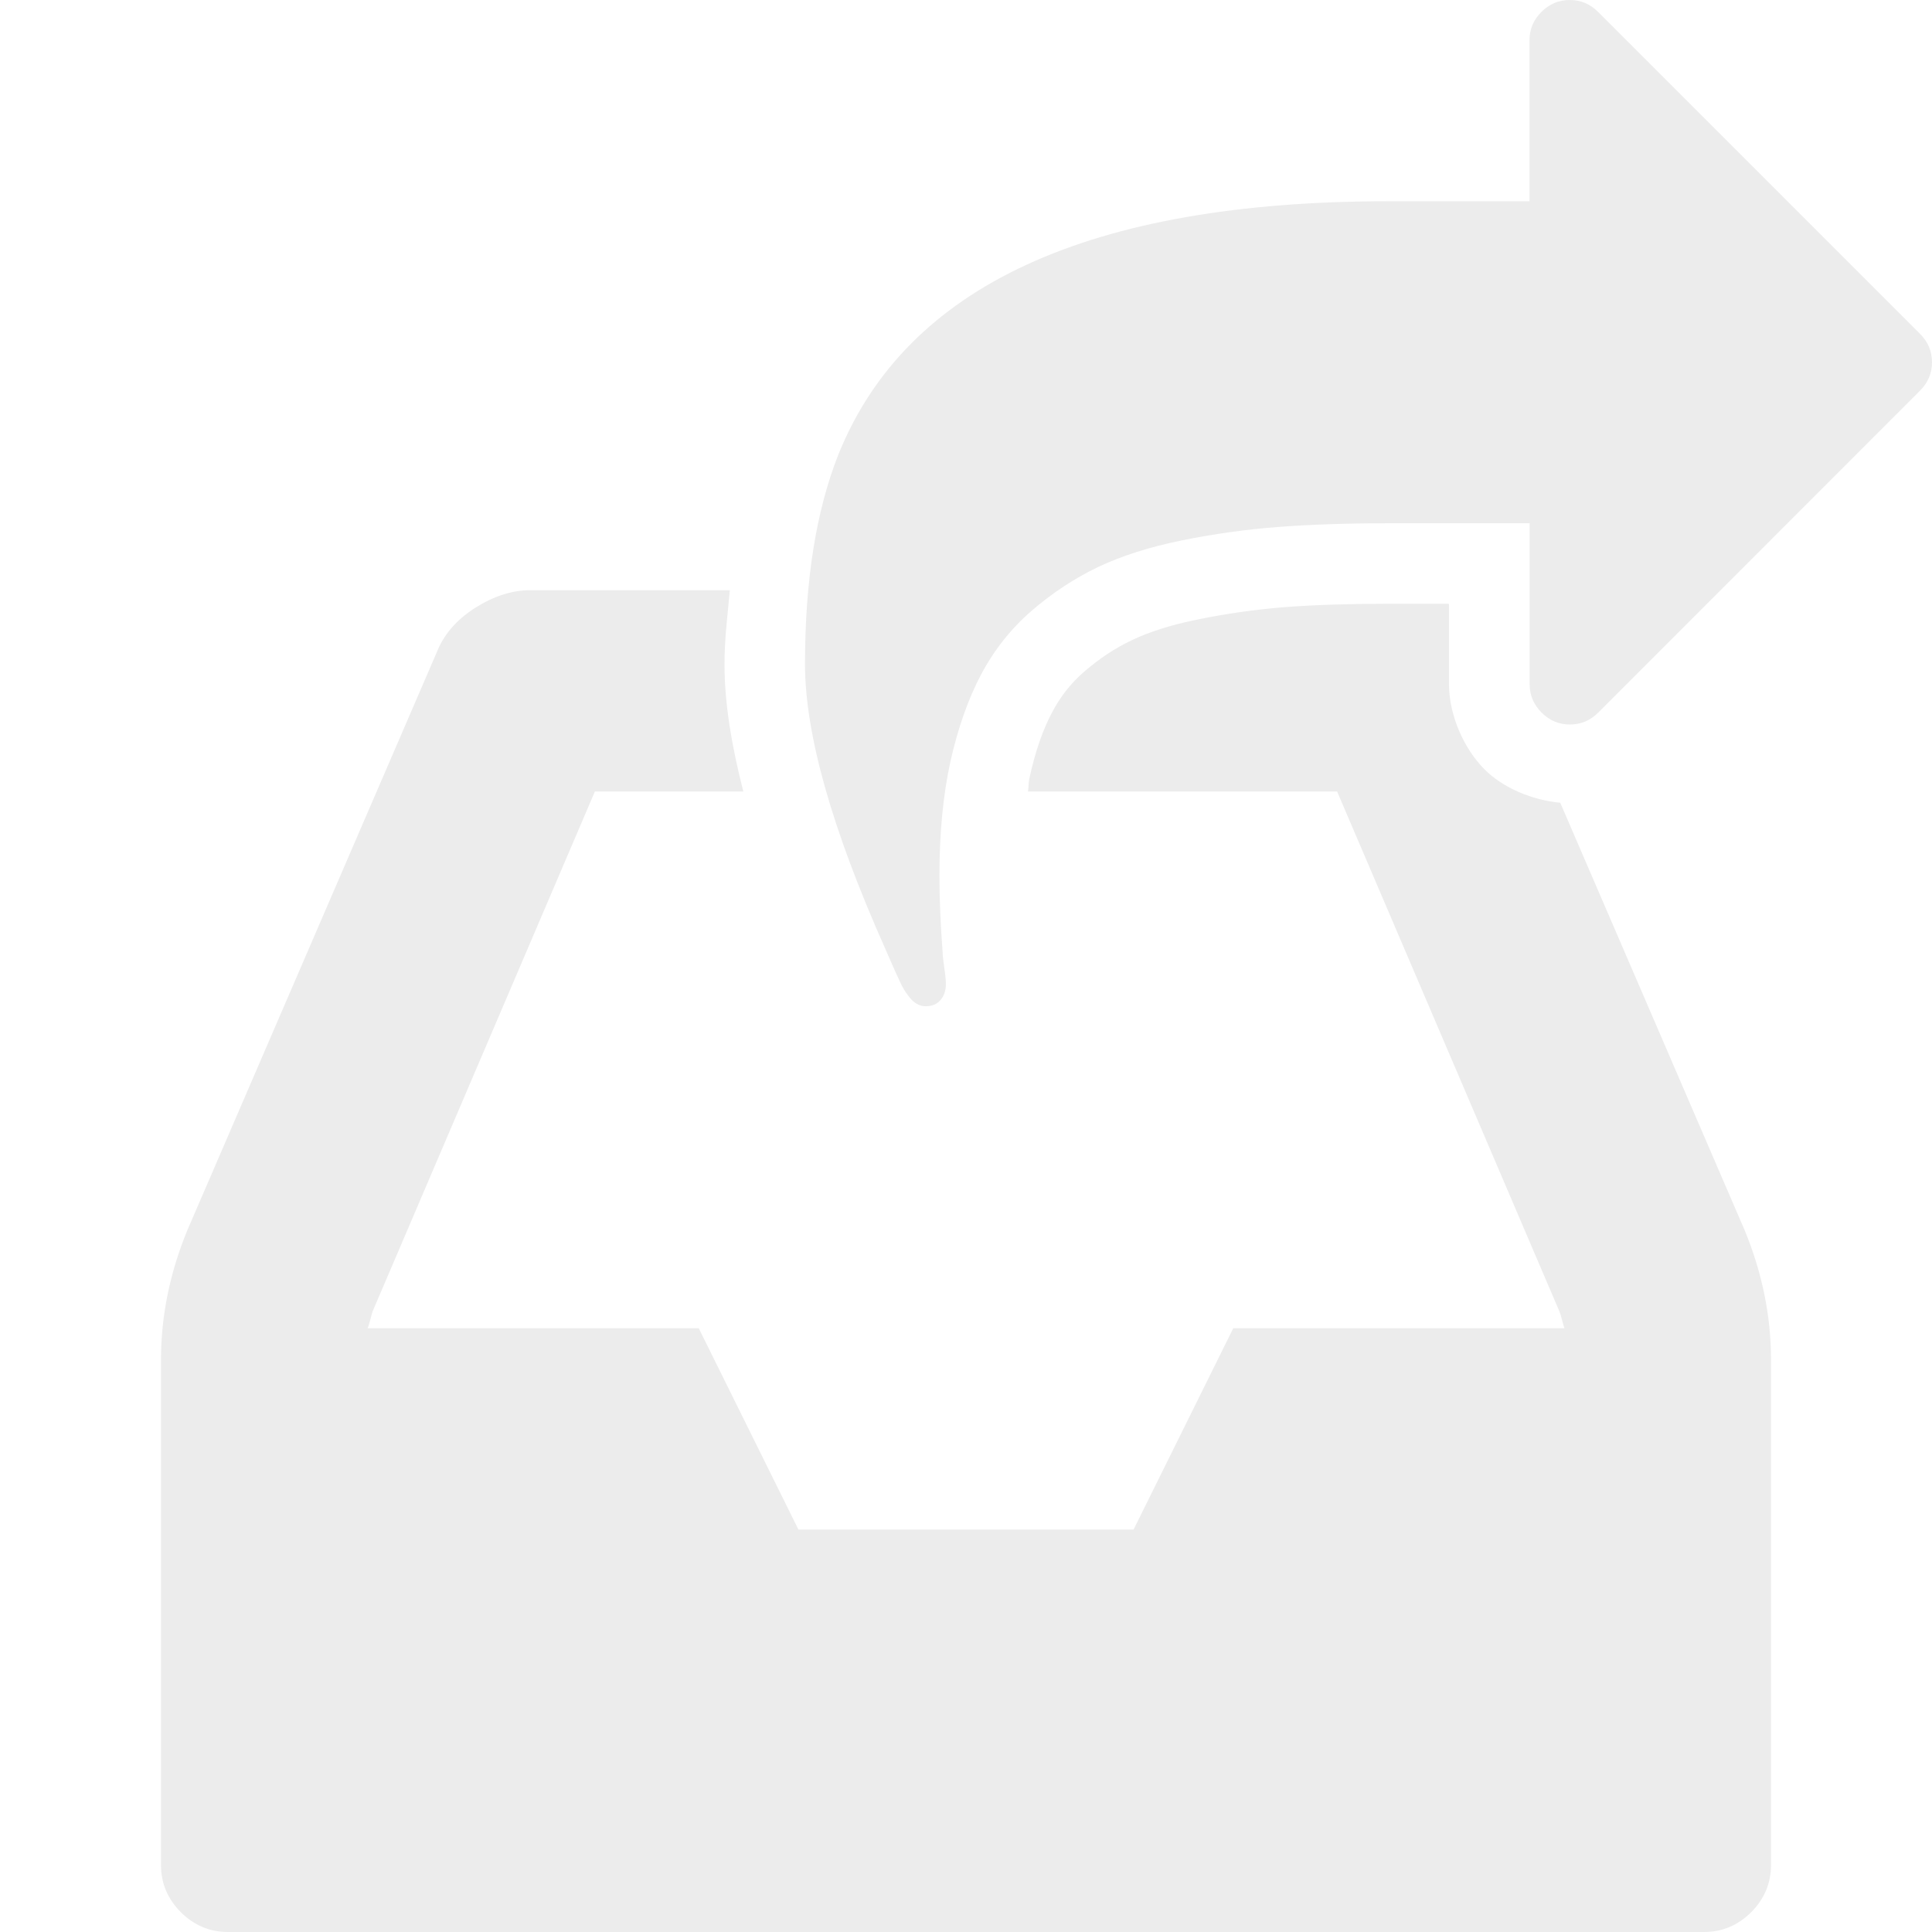
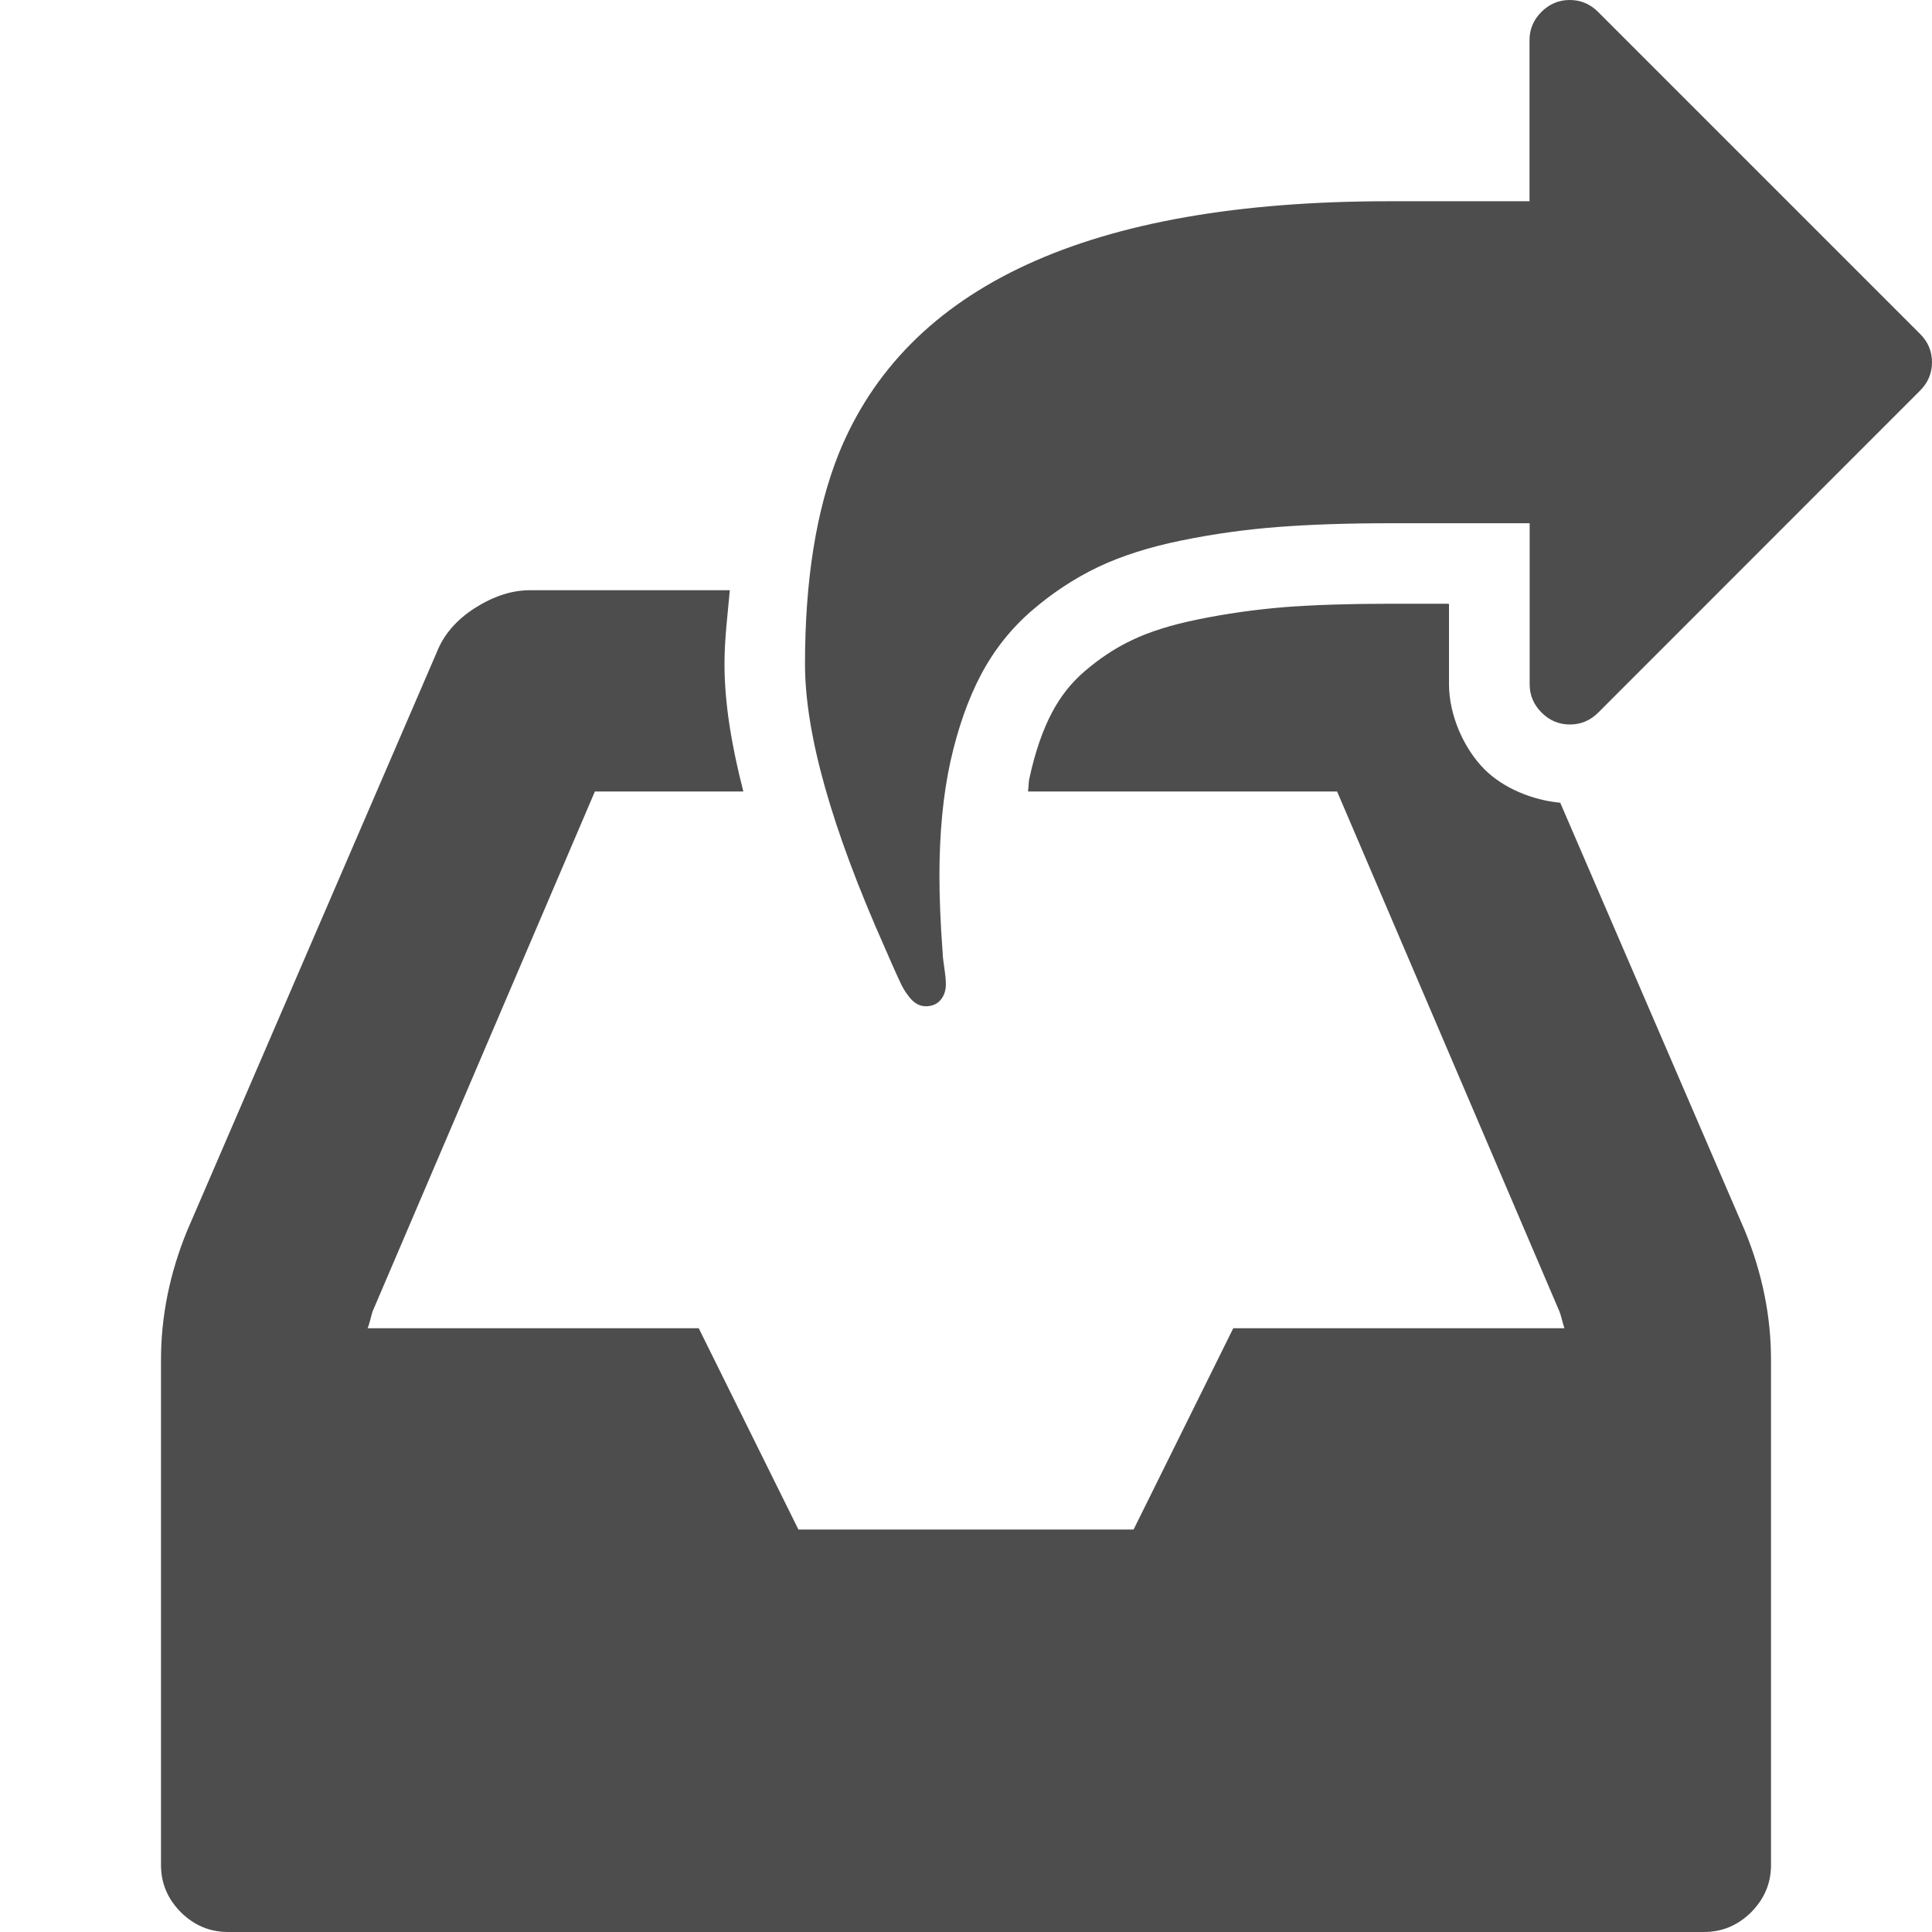
<svg xmlns="http://www.w3.org/2000/svg" width="12" height="12" viewBox="0 0 12 12" id="svg2" version="1.1">
  <defs id="defs4" />
  <g id="layer1" transform="translate(-72.08867,-1434.865)" />
-   <path id="rect3336" d="M 3.291 3.666 C 3.178 3.666 3.064 3.704 2.949 3.777 C 2.834 3.851 2.756 3.942 2.713 4.051 L 1.162 7.645 C 1.054 7.909 1 8.176 1 8.445 L 1 11.584 C 1 11.697 1.041 11.794 1.123 11.877 C 1.206 11.959 1.303 12 1.416 12 L 10.584 12 C 10.697 12 10.794 11.959 10.877 11.877 C 10.959 11.794 11 11.697 11 11.584 L 11 8.445 C 11 8.176 10.946 7.909 10.838 7.645 L 9.691 4.986 C 9.519 4.97 9.338 4.896 9.221 4.779 C 9.091 4.649 9 4.44 9 4.25 L 9 3.752 C 8.998 3.751 8.996 3.751 8.994 3.75 L 8.625 3.75 C 8.38 3.75 8.164 3.757 7.979 3.771 C 7.797 3.786 7.617 3.811 7.438 3.848 C 7.27 3.882 7.135 3.926 7.033 3.975 C 6.927 4.025 6.83 4.089 6.734 4.172 C 6.653 4.242 6.588 4.324 6.535 4.424 C 6.48 4.527 6.43 4.665 6.393 4.838 C 6.388 4.859 6.389 4.893 6.385 4.916 L 8.305 4.916 L 9.686 8.146 C 9.69 8.155 9.695 8.171 9.701 8.195 C 9.708 8.219 9.712 8.237 9.717 8.25 L 7.66 8.25 L 7.041 9.5 L 4.959 9.5 L 4.34 8.25 L 2.283 8.25 C 2.288 8.241 2.292 8.225 2.299 8.201 C 2.305 8.177 2.31 8.159 2.314 8.146 L 3.695 4.916 L 4.617 4.916 C 4.545 4.635 4.5 4.372 4.5 4.125 C 4.5 3.962 4.52 3.817 4.533 3.666 L 3.291 3.666 z M 5.533 3.666 C 5.517 3.811 5.5 3.953 5.5 4.125 C 5.5 4.153 5.539 4.236 5.541 4.268 C 5.578 4.164 5.602 4.049 5.652 3.955 C 5.706 3.853 5.769 3.756 5.84 3.666 L 5.533 3.666 z " style="fill:#ececec;fill-opacity:1" />
-   <path style="color:#000000;font-style:normal;font-variant:normal;font-weight:normal;font-stretch:normal;font-size:medium;line-height:normal;font-family:sans-serif;text-indent:0;text-align:start;text-decoration:none;text-decoration-line:none;text-decoration-style:solid;text-decoration-color:#000000;letter-spacing:normal;word-spacing:normal;text-transform:none;direction:ltr;block-progression:tb;writing-mode:lr-tb;baseline-shift:baseline;text-anchor:start;white-space:normal;clip-rule:nonzero;display:inline;overflow:visible;visibility:visible;opacity:1;isolation:auto;mix-blend-mode:normal;color-interpolation:sRGB;color-interpolation-filters:linearRGB;solid-color:#000000;solid-opacity:1;fill:#ececec;fill-opacity:1;fill-rule:evenodd;stroke:none;stroke-width:1px;stroke-linecap:butt;stroke-linejoin:miter;stroke-miterlimit:4;stroke-dasharray:none;stroke-dashoffset:0;stroke-opacity:1;color-rendering:auto;image-rendering:auto;shape-rendering:auto;text-rendering:auto;enable-background:accumulate" d="m 5,4.125 q 0,0.648 0.496,1.762 0.012,0.027 0.041,0.094 0.029,0.066 0.053,0.117 0.023,0.051 0.051,0.086 0.047,0.066 0.109,0.066 0.059,0 0.092,-0.039 0.033,-0.039 0.033,-0.098 0,-0.035 -0.01,-0.103 -0.01,-0.068 -0.01,-0.092 -0.02,-0.266 -0.02,-0.48 0,-0.395 0.068,-0.707 Q 5.973,4.418 6.094,4.189 6.215,3.961 6.406,3.795 6.598,3.629 6.818,3.523 7.039,3.418 7.338,3.357 q 0.299,-0.061 0.602,-0.084 0.303,-0.023 0.686,-0.023 l 0.875,0 0,1 q 0,0.102 0.074,0.176 0.074,0.074 0.176,0.074 0.102,0 0.176,-0.074 L 11.926,2.426 Q 12,2.352 12,2.25 12,2.148 11.926,2.074 L 9.926,0.074 Q 9.852,-4.7683716e-7 9.75,-4.7683716e-7 q -0.102,0 -0.176,0.074 -0.074,0.074 -0.074,0.176 l 0,1 -0.875,0 q -2.785,0 -3.418,1.574 -0.207,0.523 -0.207,1.301 z" id="path4170" />
+   <path id="rect3336" d="M 3.291 3.666 C 3.178 3.666 3.064 3.704 2.949 3.777 C 2.834 3.851 2.756 3.942 2.713 4.051 L 1.162 7.645 C 1.054 7.909 1 8.176 1 8.445 L 1 11.584 C 1 11.697 1.041 11.794 1.123 11.877 C 1.206 11.959 1.303 12 1.416 12 L 10.584 12 C 10.697 12 10.794 11.959 10.877 11.877 C 10.959 11.794 11 11.697 11 11.584 L 11 8.445 C 11 8.176 10.946 7.909 10.838 7.645 L 9.691 4.986 C 9.519 4.97 9.338 4.896 9.221 4.779 C 9.091 4.649 9 4.44 9 4.25 L 9 3.752 C 8.998 3.751 8.996 3.751 8.994 3.75 L 8.625 3.75 C 8.38 3.75 8.164 3.757 7.979 3.771 C 7.797 3.786 7.617 3.811 7.438 3.848 C 7.27 3.882 7.135 3.926 7.033 3.975 C 6.927 4.025 6.83 4.089 6.734 4.172 C 6.653 4.242 6.588 4.324 6.535 4.424 C 6.48 4.527 6.43 4.665 6.393 4.838 C 6.388 4.859 6.389 4.893 6.385 4.916 L 8.305 4.916 L 9.686 8.146 C 9.69 8.155 9.695 8.171 9.701 8.195 C 9.708 8.219 9.712 8.237 9.717 8.25 L 7.66 8.25 L 7.041 9.5 L 4.959 9.5 L 4.34 8.25 L 2.283 8.25 C 2.288 8.241 2.292 8.225 2.299 8.201 C 2.305 8.177 2.31 8.159 2.314 8.146 L 3.695 4.916 L 4.617 4.916 C 4.545 4.635 4.5 4.372 4.5 4.125 C 4.5 3.962 4.52 3.817 4.533 3.666 L 3.291 3.666 z M 5.533 3.666 C 5.517 3.811 5.5 3.953 5.5 4.125 C 5.5 4.153 5.539 4.236 5.541 4.268 C 5.578 4.164 5.602 4.049 5.652 3.955 C 5.706 3.853 5.769 3.756 5.84 3.666 L 5.533 3.666 z " style="fill:#4d4d4d;fill-opacity:1" />
+   <path style="color:#000000;font-style:normal;font-variant:normal;font-weight:normal;font-stretch:normal;font-size:medium;line-height:normal;font-family:sans-serif;text-indent:0;text-align:start;text-decoration:none;text-decoration-line:none;text-decoration-style:solid;text-decoration-color:#000000;letter-spacing:normal;word-spacing:normal;text-transform:none;direction:ltr;block-progression:tb;writing-mode:lr-tb;baseline-shift:baseline;text-anchor:start;white-space:normal;clip-rule:nonzero;display:inline;overflow:visible;visibility:visible;opacity:1;isolation:auto;mix-blend-mode:normal;color-interpolation:sRGB;color-interpolation-filters:linearRGB;solid-color:#000000;solid-opacity:1;fill:#4d4d4d;fill-opacity:1;fill-rule:evenodd;stroke:none;stroke-width:1px;stroke-linecap:butt;stroke-linejoin:miter;stroke-miterlimit:4;stroke-dasharray:none;stroke-dashoffset:0;stroke-opacity:1;color-rendering:auto;image-rendering:auto;shape-rendering:auto;text-rendering:auto;enable-background:accumulate" d="m 5,4.125 q 0,0.648 0.496,1.762 0.012,0.027 0.041,0.094 0.029,0.066 0.053,0.117 0.023,0.051 0.051,0.086 0.047,0.066 0.109,0.066 0.059,0 0.092,-0.039 0.033,-0.039 0.033,-0.098 0,-0.035 -0.01,-0.103 -0.01,-0.068 -0.01,-0.092 -0.02,-0.266 -0.02,-0.48 0,-0.395 0.068,-0.707 Q 5.973,4.418 6.094,4.189 6.215,3.961 6.406,3.795 6.598,3.629 6.818,3.523 7.039,3.418 7.338,3.357 q 0.299,-0.061 0.602,-0.084 0.303,-0.023 0.686,-0.023 l 0.875,0 0,1 q 0,0.102 0.074,0.176 0.074,0.074 0.176,0.074 0.102,0 0.176,-0.074 L 11.926,2.426 Q 12,2.352 12,2.25 12,2.148 11.926,2.074 L 9.926,0.074 Q 9.852,-4.7683716e-7 9.75,-4.7683716e-7 q -0.102,0 -0.176,0.074 -0.074,0.074 -0.074,0.176 l 0,1 -0.875,0 q -2.785,0 -3.418,1.574 -0.207,0.523 -0.207,1.301 z" id="path4170" />
</svg>
